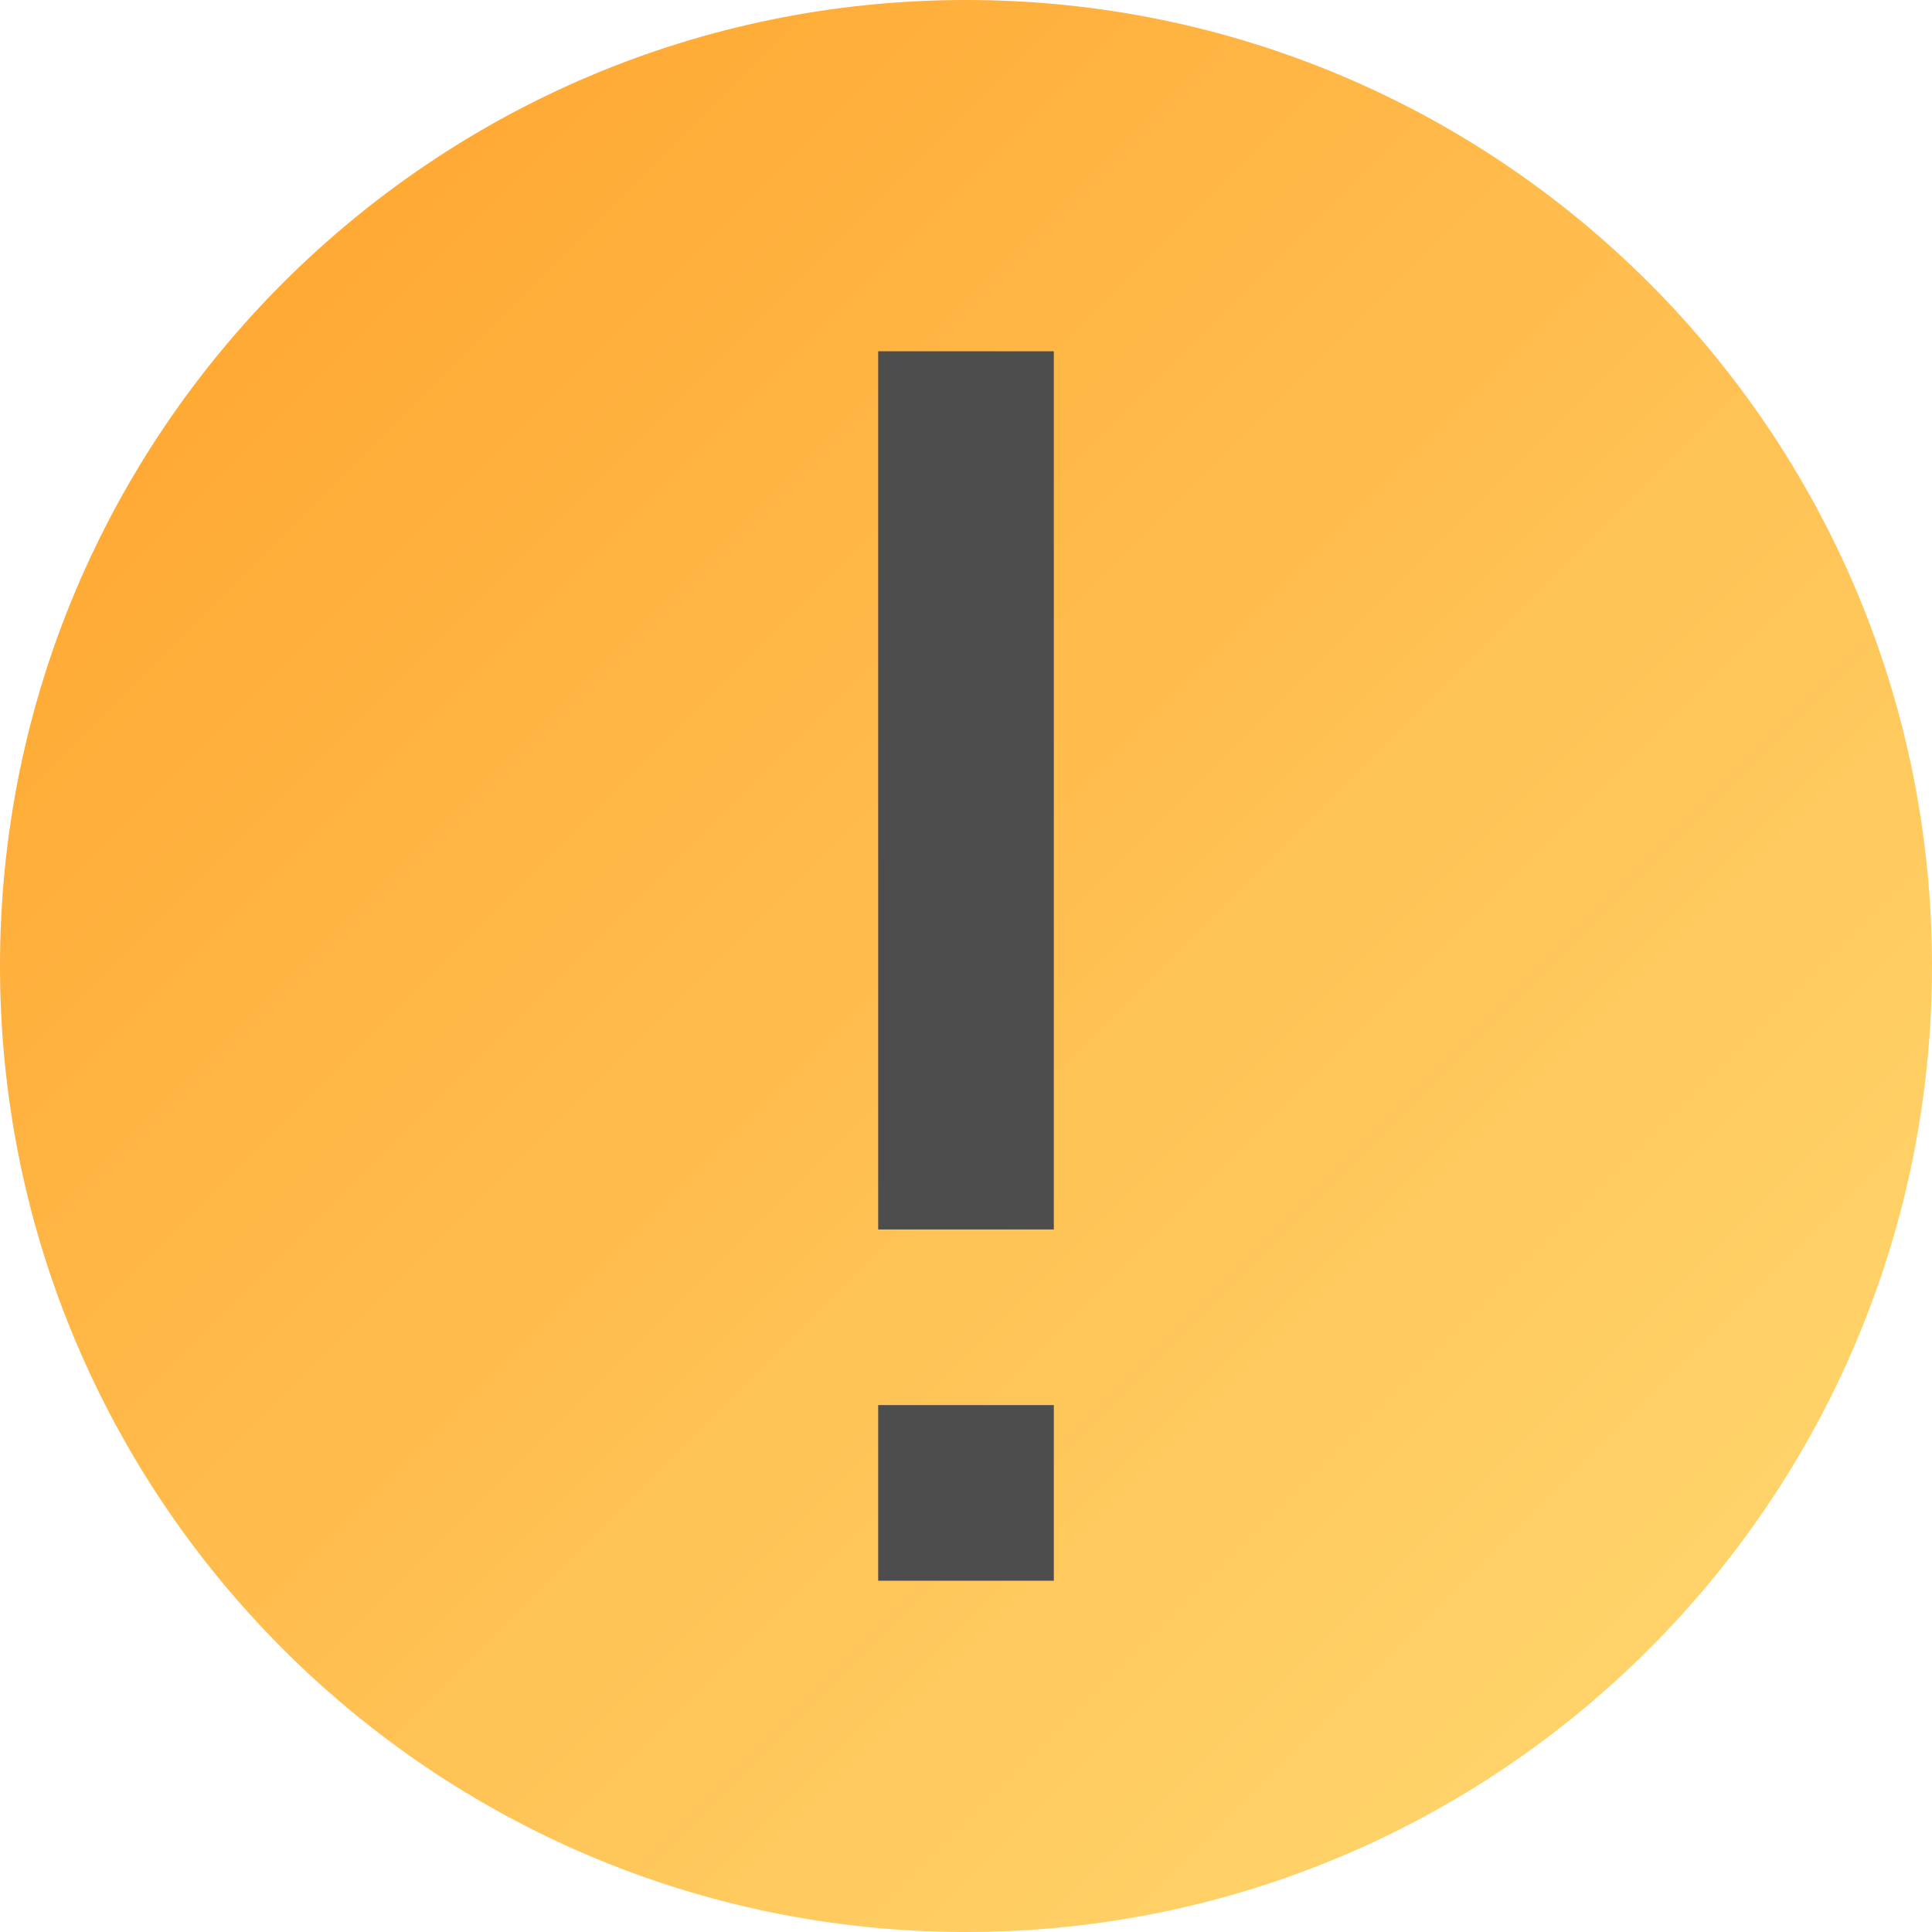
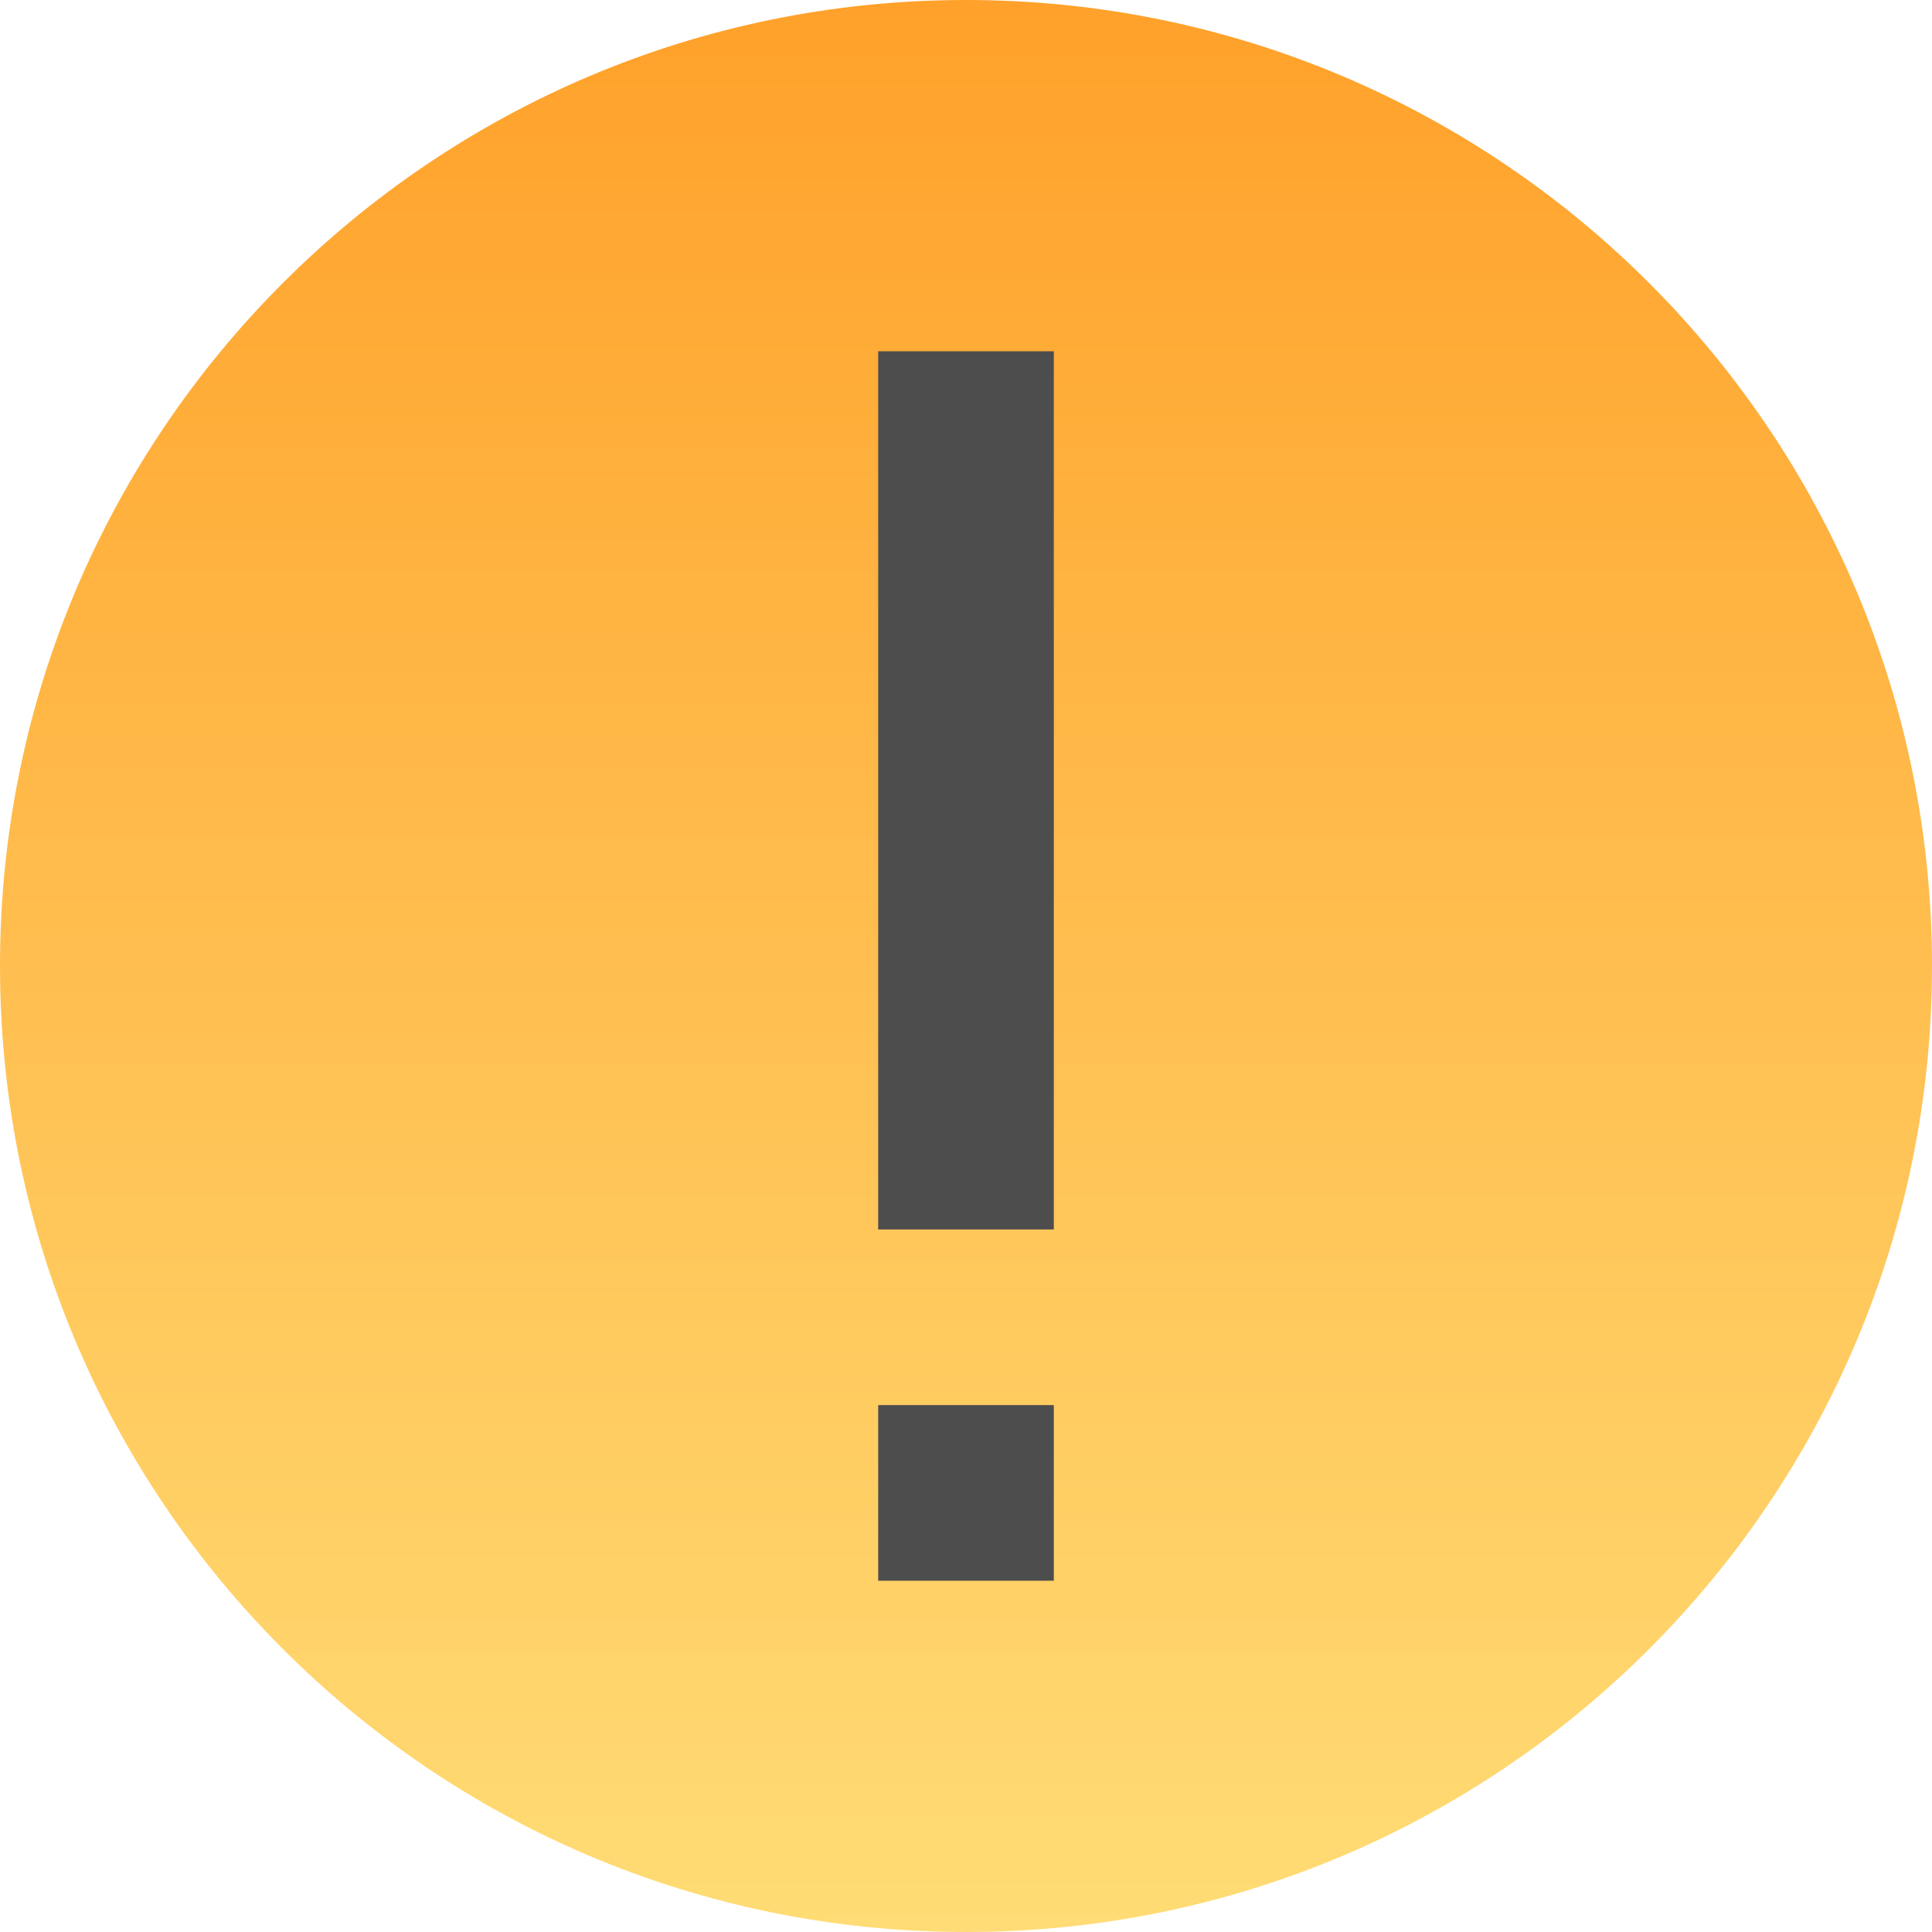
<svg xmlns="http://www.w3.org/2000/svg" xmlns:xlink="http://www.w3.org/1999/xlink" width="22" height="22" viewBox="0 0 22 22" version="1.1" id="svg5">
  <defs id="defs2">
-     <linearGradient xlink:href="#linearGradient986" id="linearGradient2881" x1="3" y1="3" x2="29" y2="29" gradientUnits="userSpaceOnUse" gradientTransform="matrix(0.8461538,0,0,0.8461538,-2.538461,-2.538461)" />
+     <linearGradient xlink:href="#linearGradient986" id="linearGradient2881" x1="16" y1="3" x2="16" y2="29" gradientUnits="userSpaceOnUse" gradientTransform="matrix(0.8461538,0,0,0.8461538,-2.538461,-2.538461)" />
    <linearGradient id="linearGradient986">
      <stop style="stop-color:#ffa12a;stop-opacity:1;" offset="0" id="stop982" />
      <stop style="stop-color:#ffdc75;stop-opacity:1;" offset="1" id="stop984" />
    </linearGradient>
  </defs>
  <circle style="fill:url(#linearGradient2881);fill-opacity:1;stroke:none;stroke-width:1.692;stroke-linecap:round;stroke-linejoin:round;stroke-dasharray:none;stroke-opacity:1" id="path2873" cx="11" cy="11" r="11" />
  <path id="path1151" style="fill:#4d4d4d;fill-opacity:1;stroke-width:6;stroke-linecap:round;stroke-linejoin:round" d="m 10,18 v -2 h 2 v 2 z m 0,-4 V 4 h 2 v 10 z" />
</svg>
